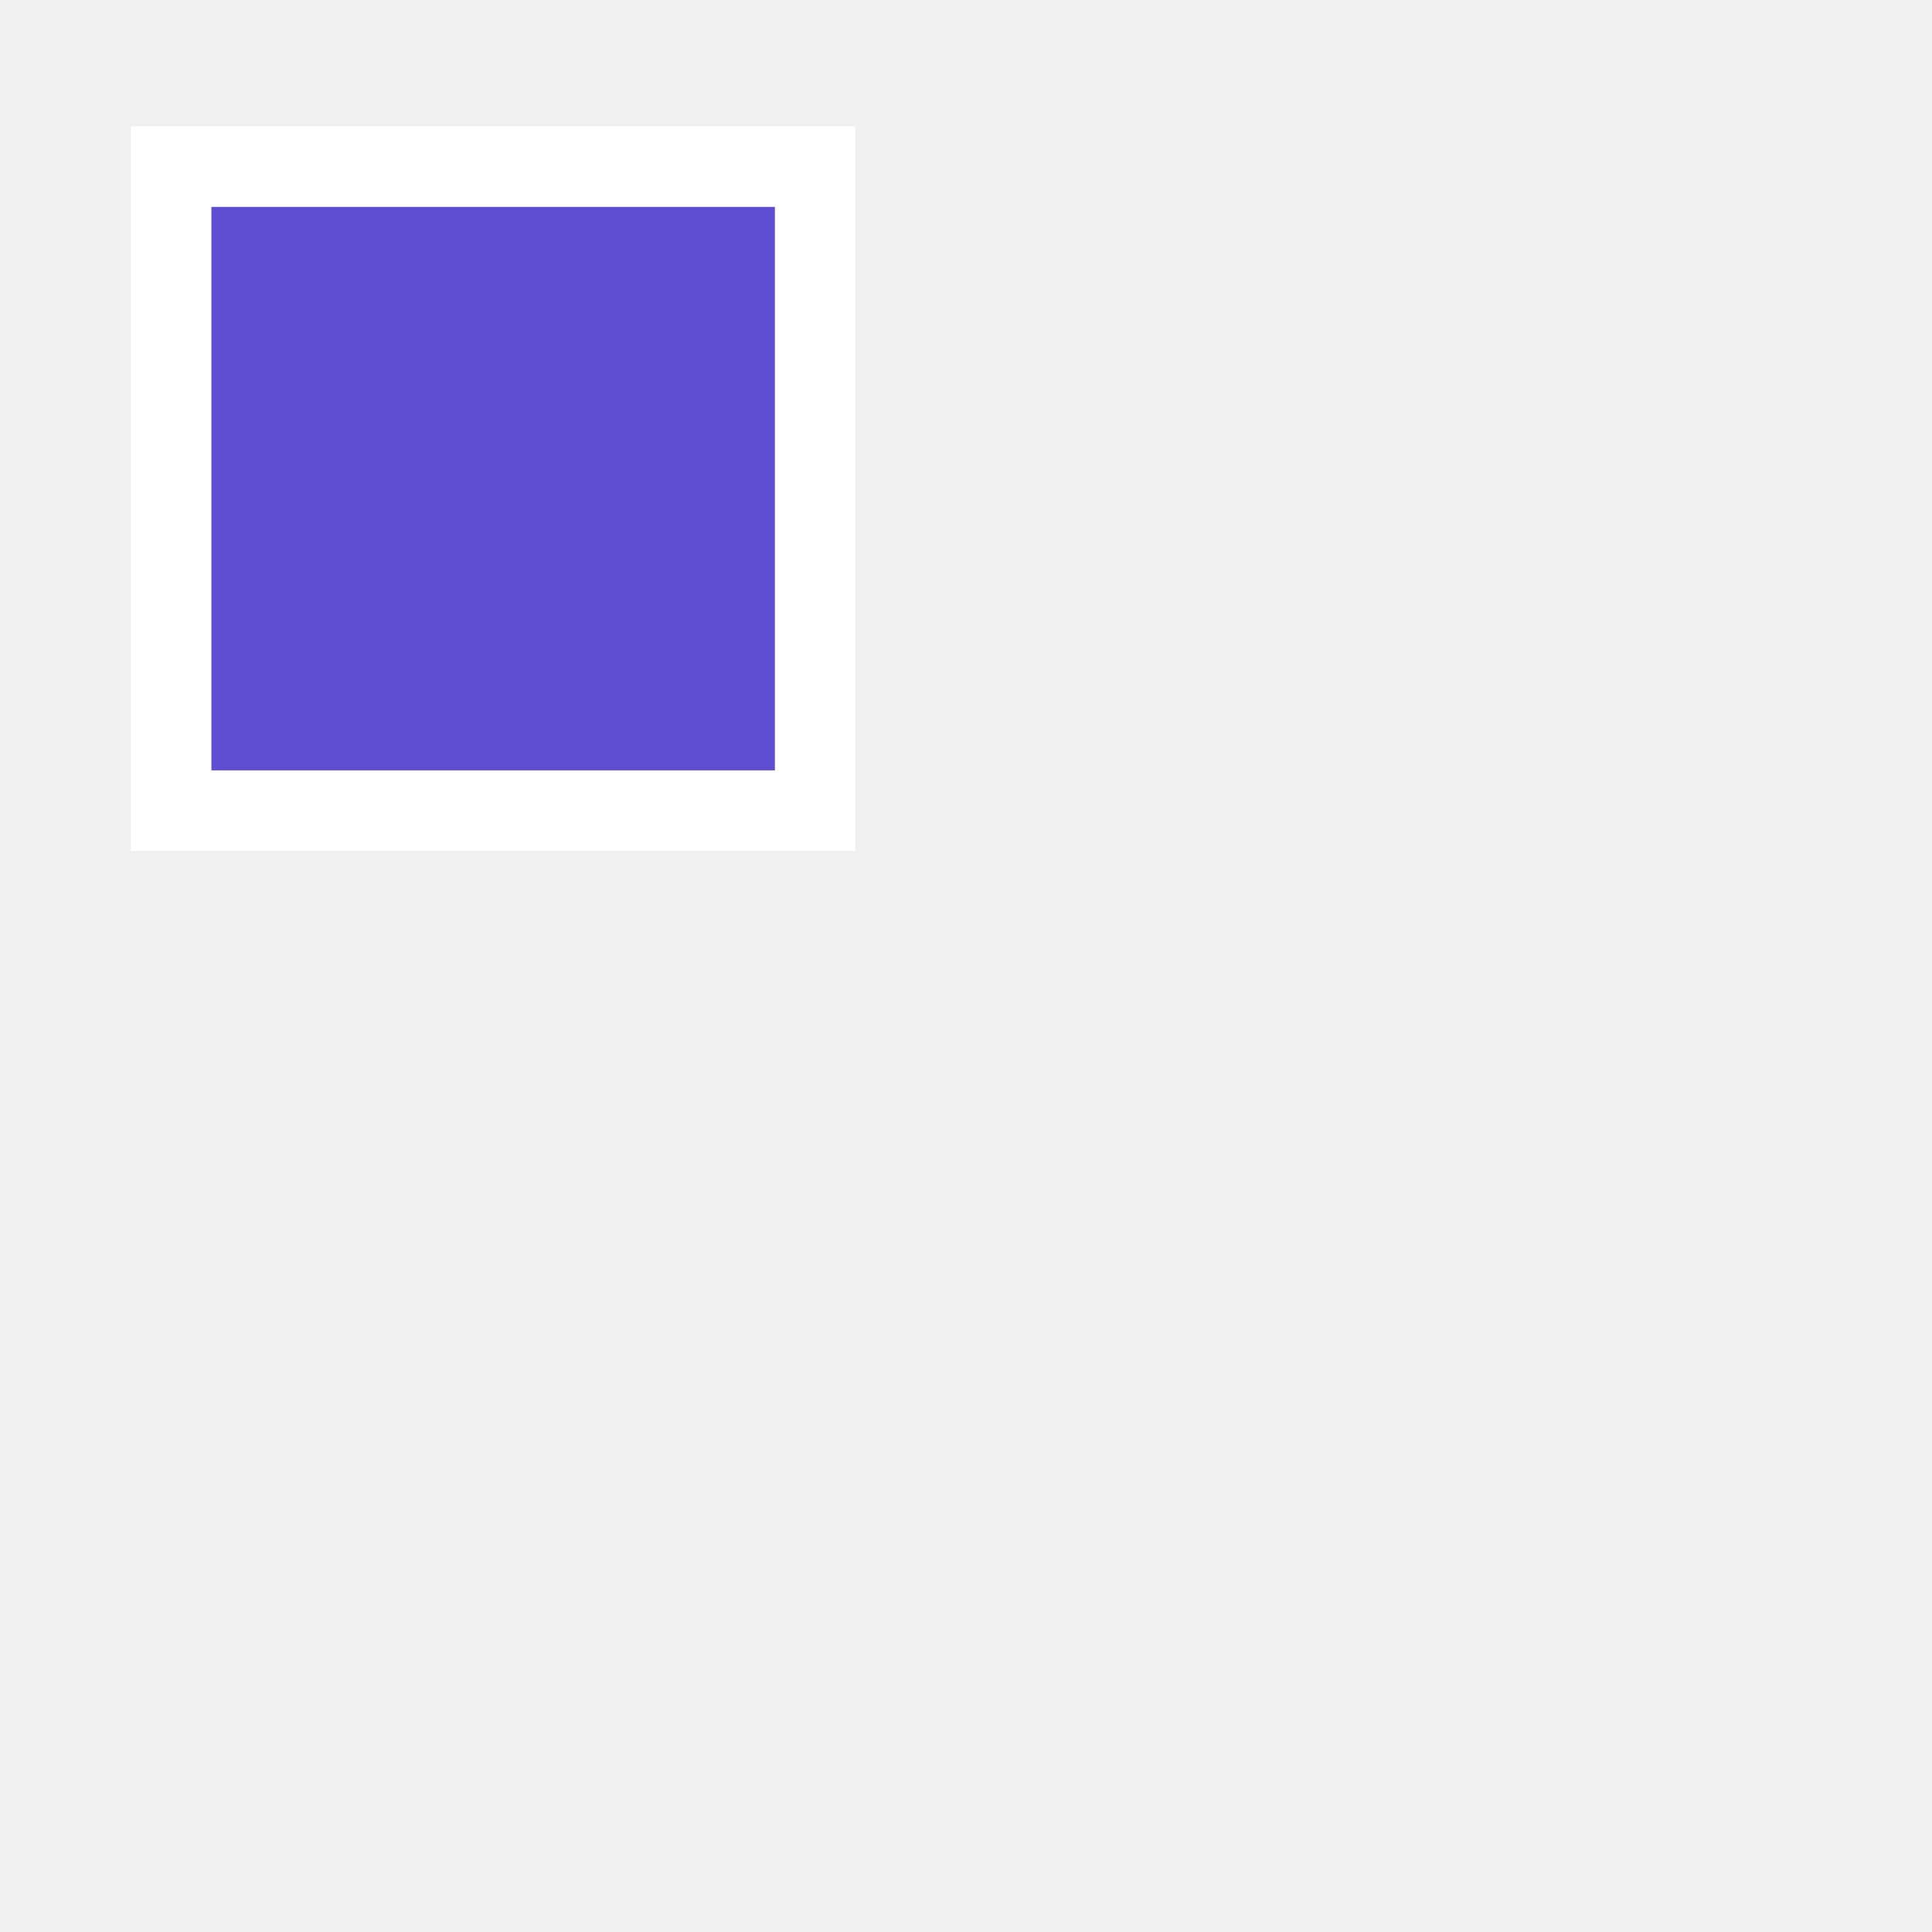
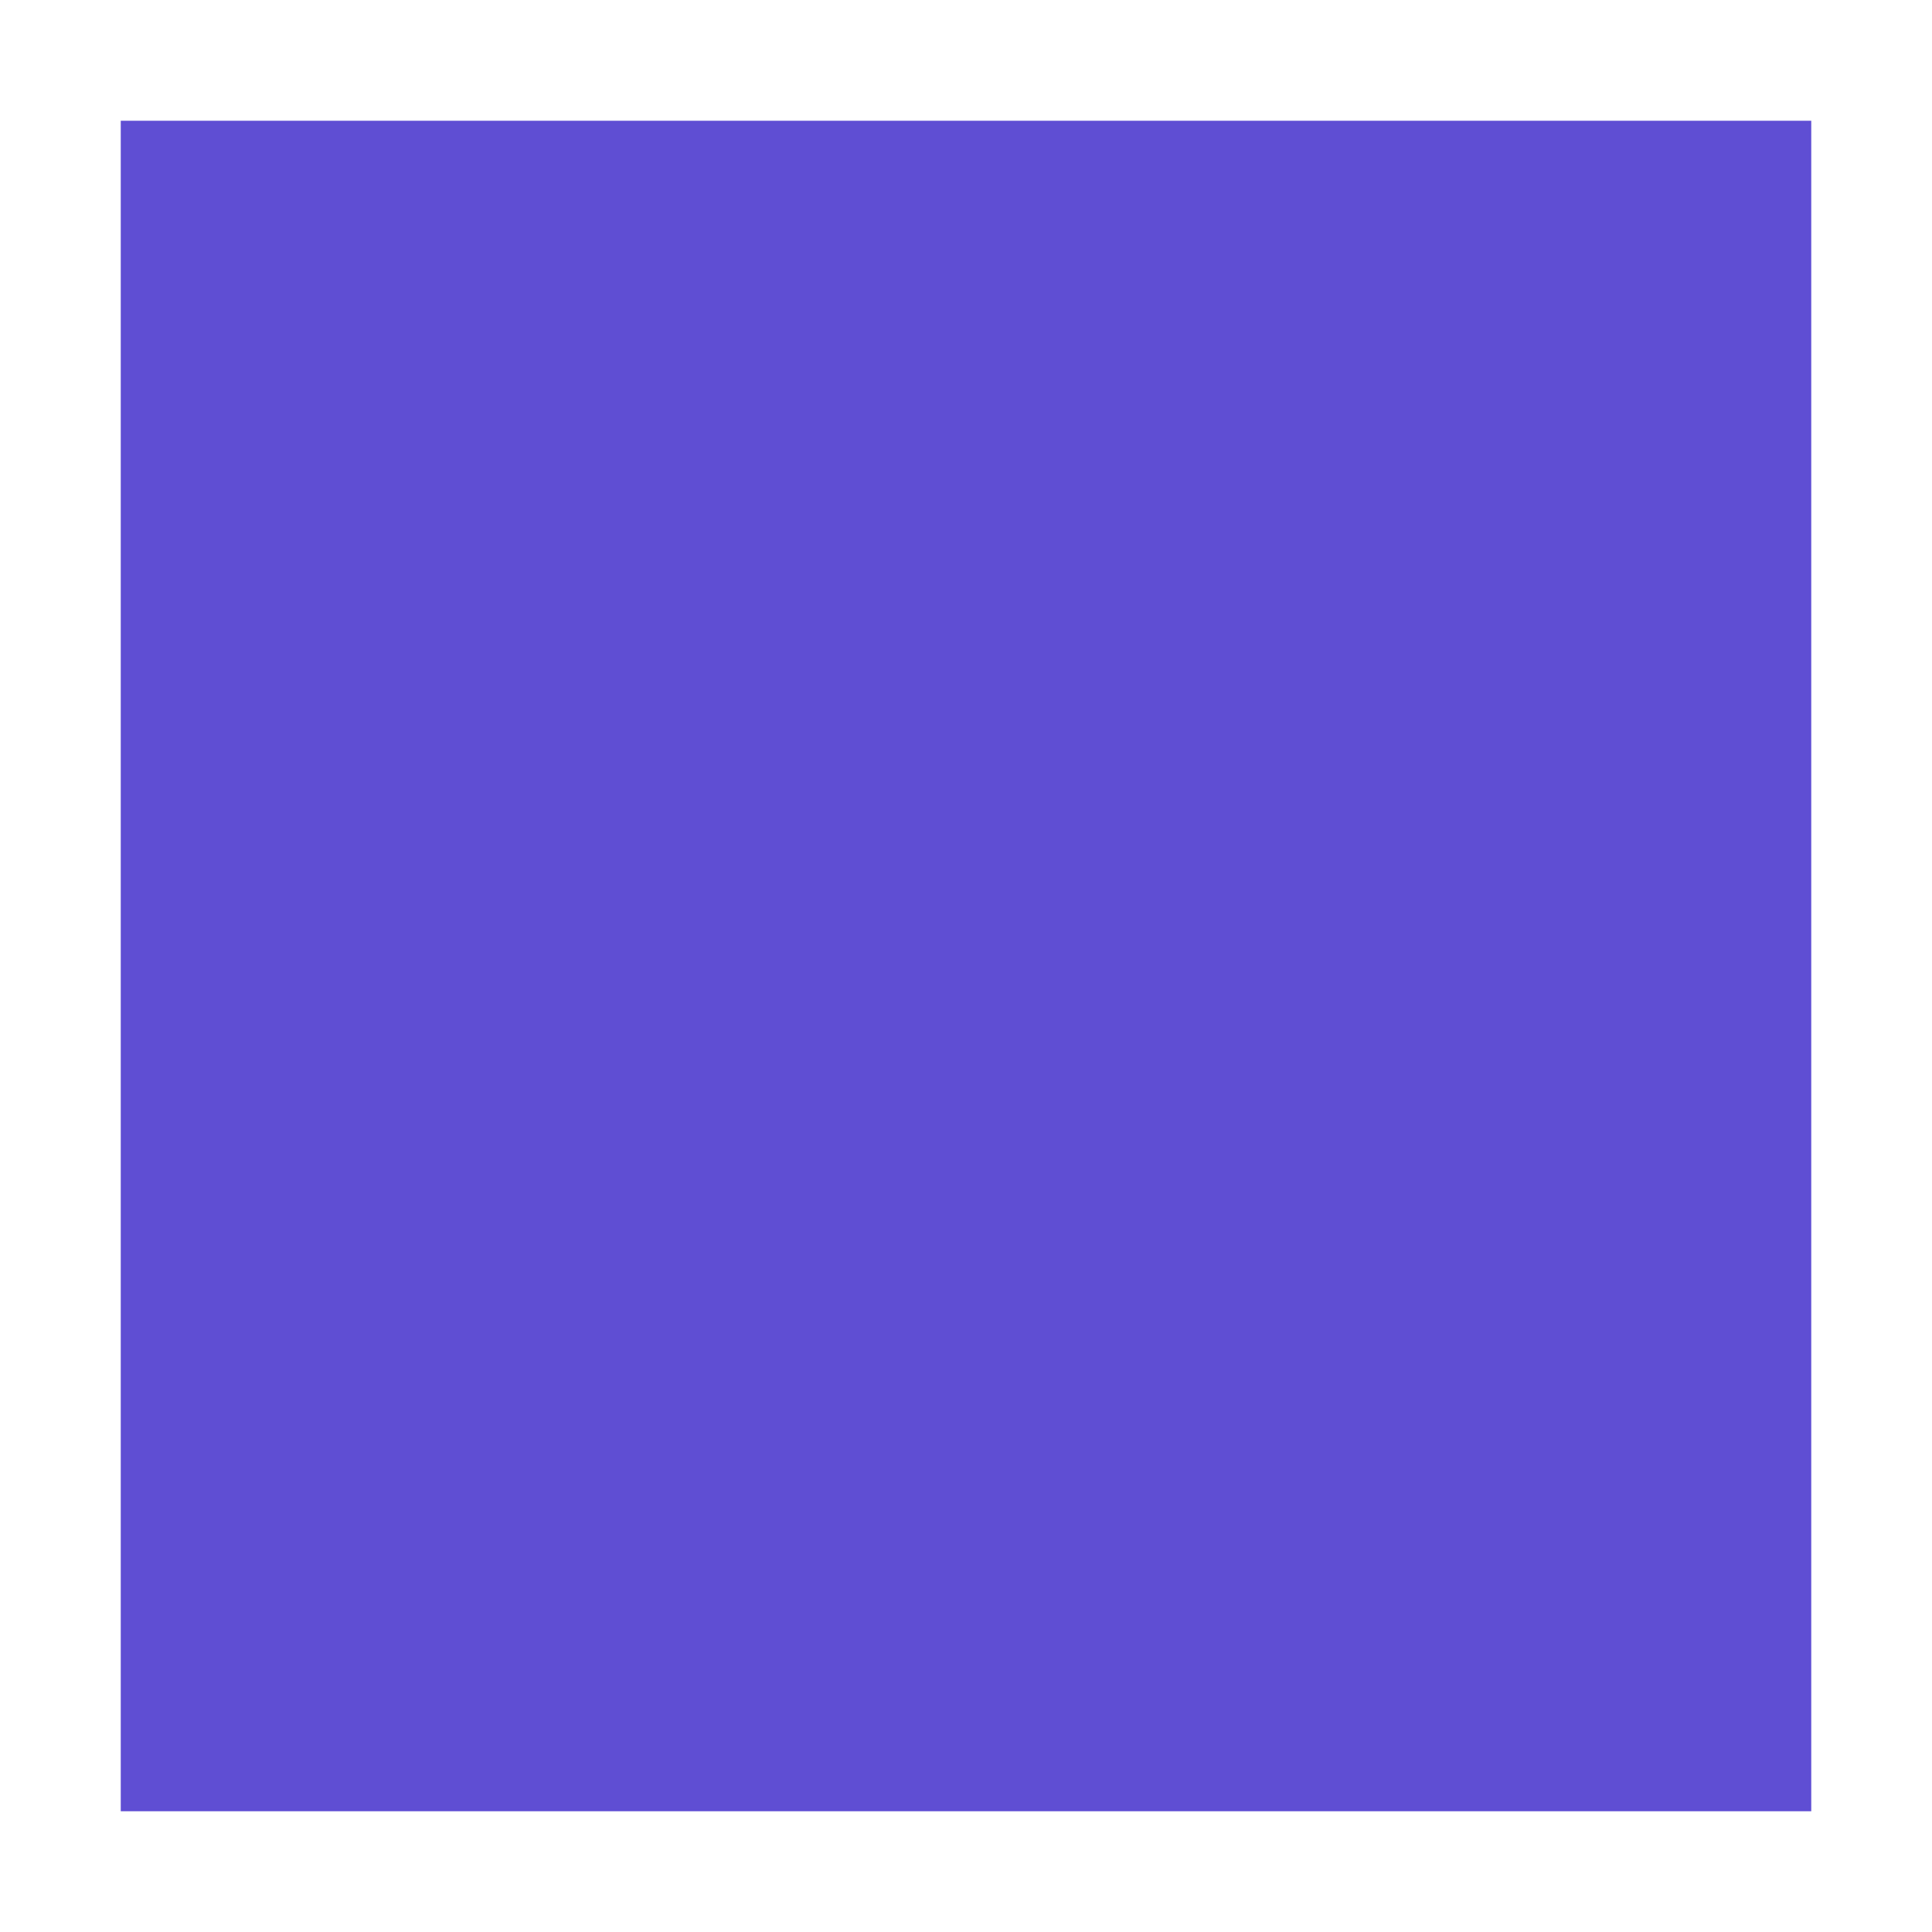
- <svg xmlns="http://www.w3.org/2000/svg" width="12" height="12" viewBox="0 0 12 12" version="1.1" id="svg818">
+ <svg xmlns="http://www.w3.org/2000/svg" width="4" height="4" viewBox="0 0 4 4" version="1.1" id="svg818">
  <defs id="defs822" />
-   <rect style="fill:#5f4ed3;stroke:#ffffff;stroke-width:0.5;stroke-miterlimit:4;stroke-dasharray:none;stroke-opacity:1;fill-opacity:1" id="rect4646" width="4" height="4" x="1.063" y="1.035" />
+   <rect style="fill:#5f4ed3;fill-opacity:1;stroke:#ffffff;stroke-width:0.5;stroke-miterlimit:4;stroke-dasharray:none;stroke-opacity:1" id="rect4646" width="4" height="4" x="7.7527723e-08" y="-7.4505806e-08" />
</svg>
